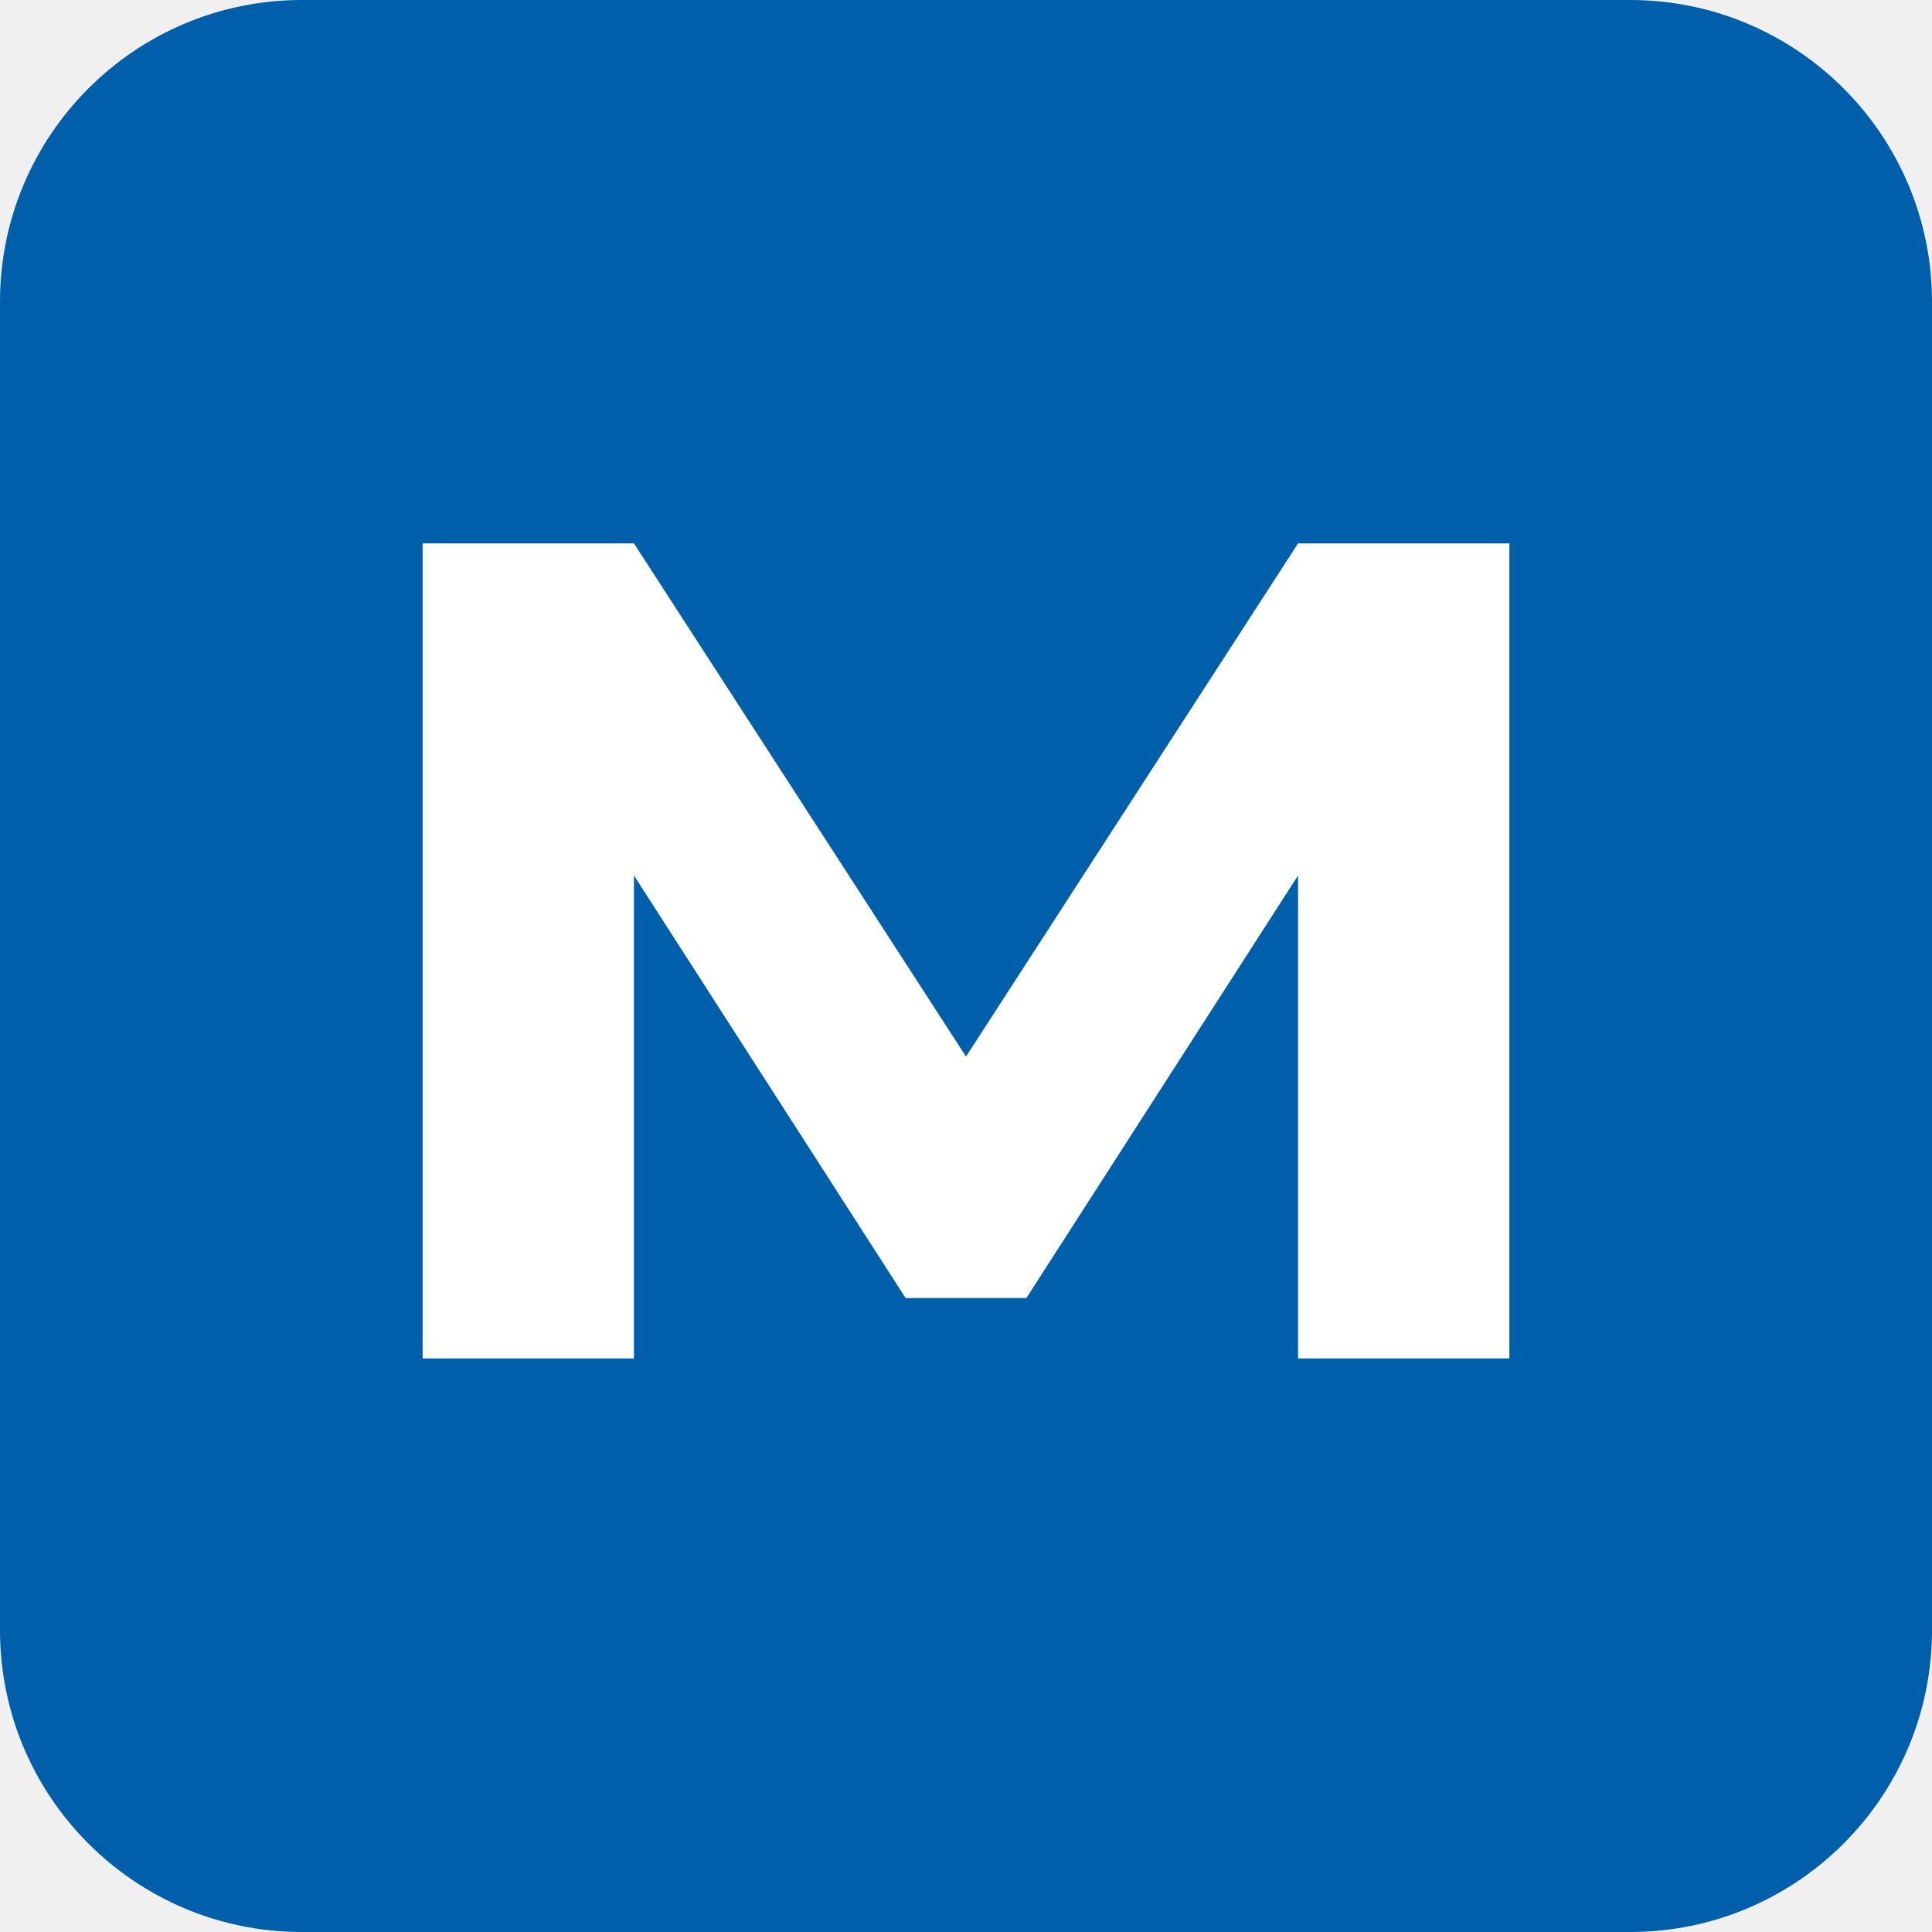
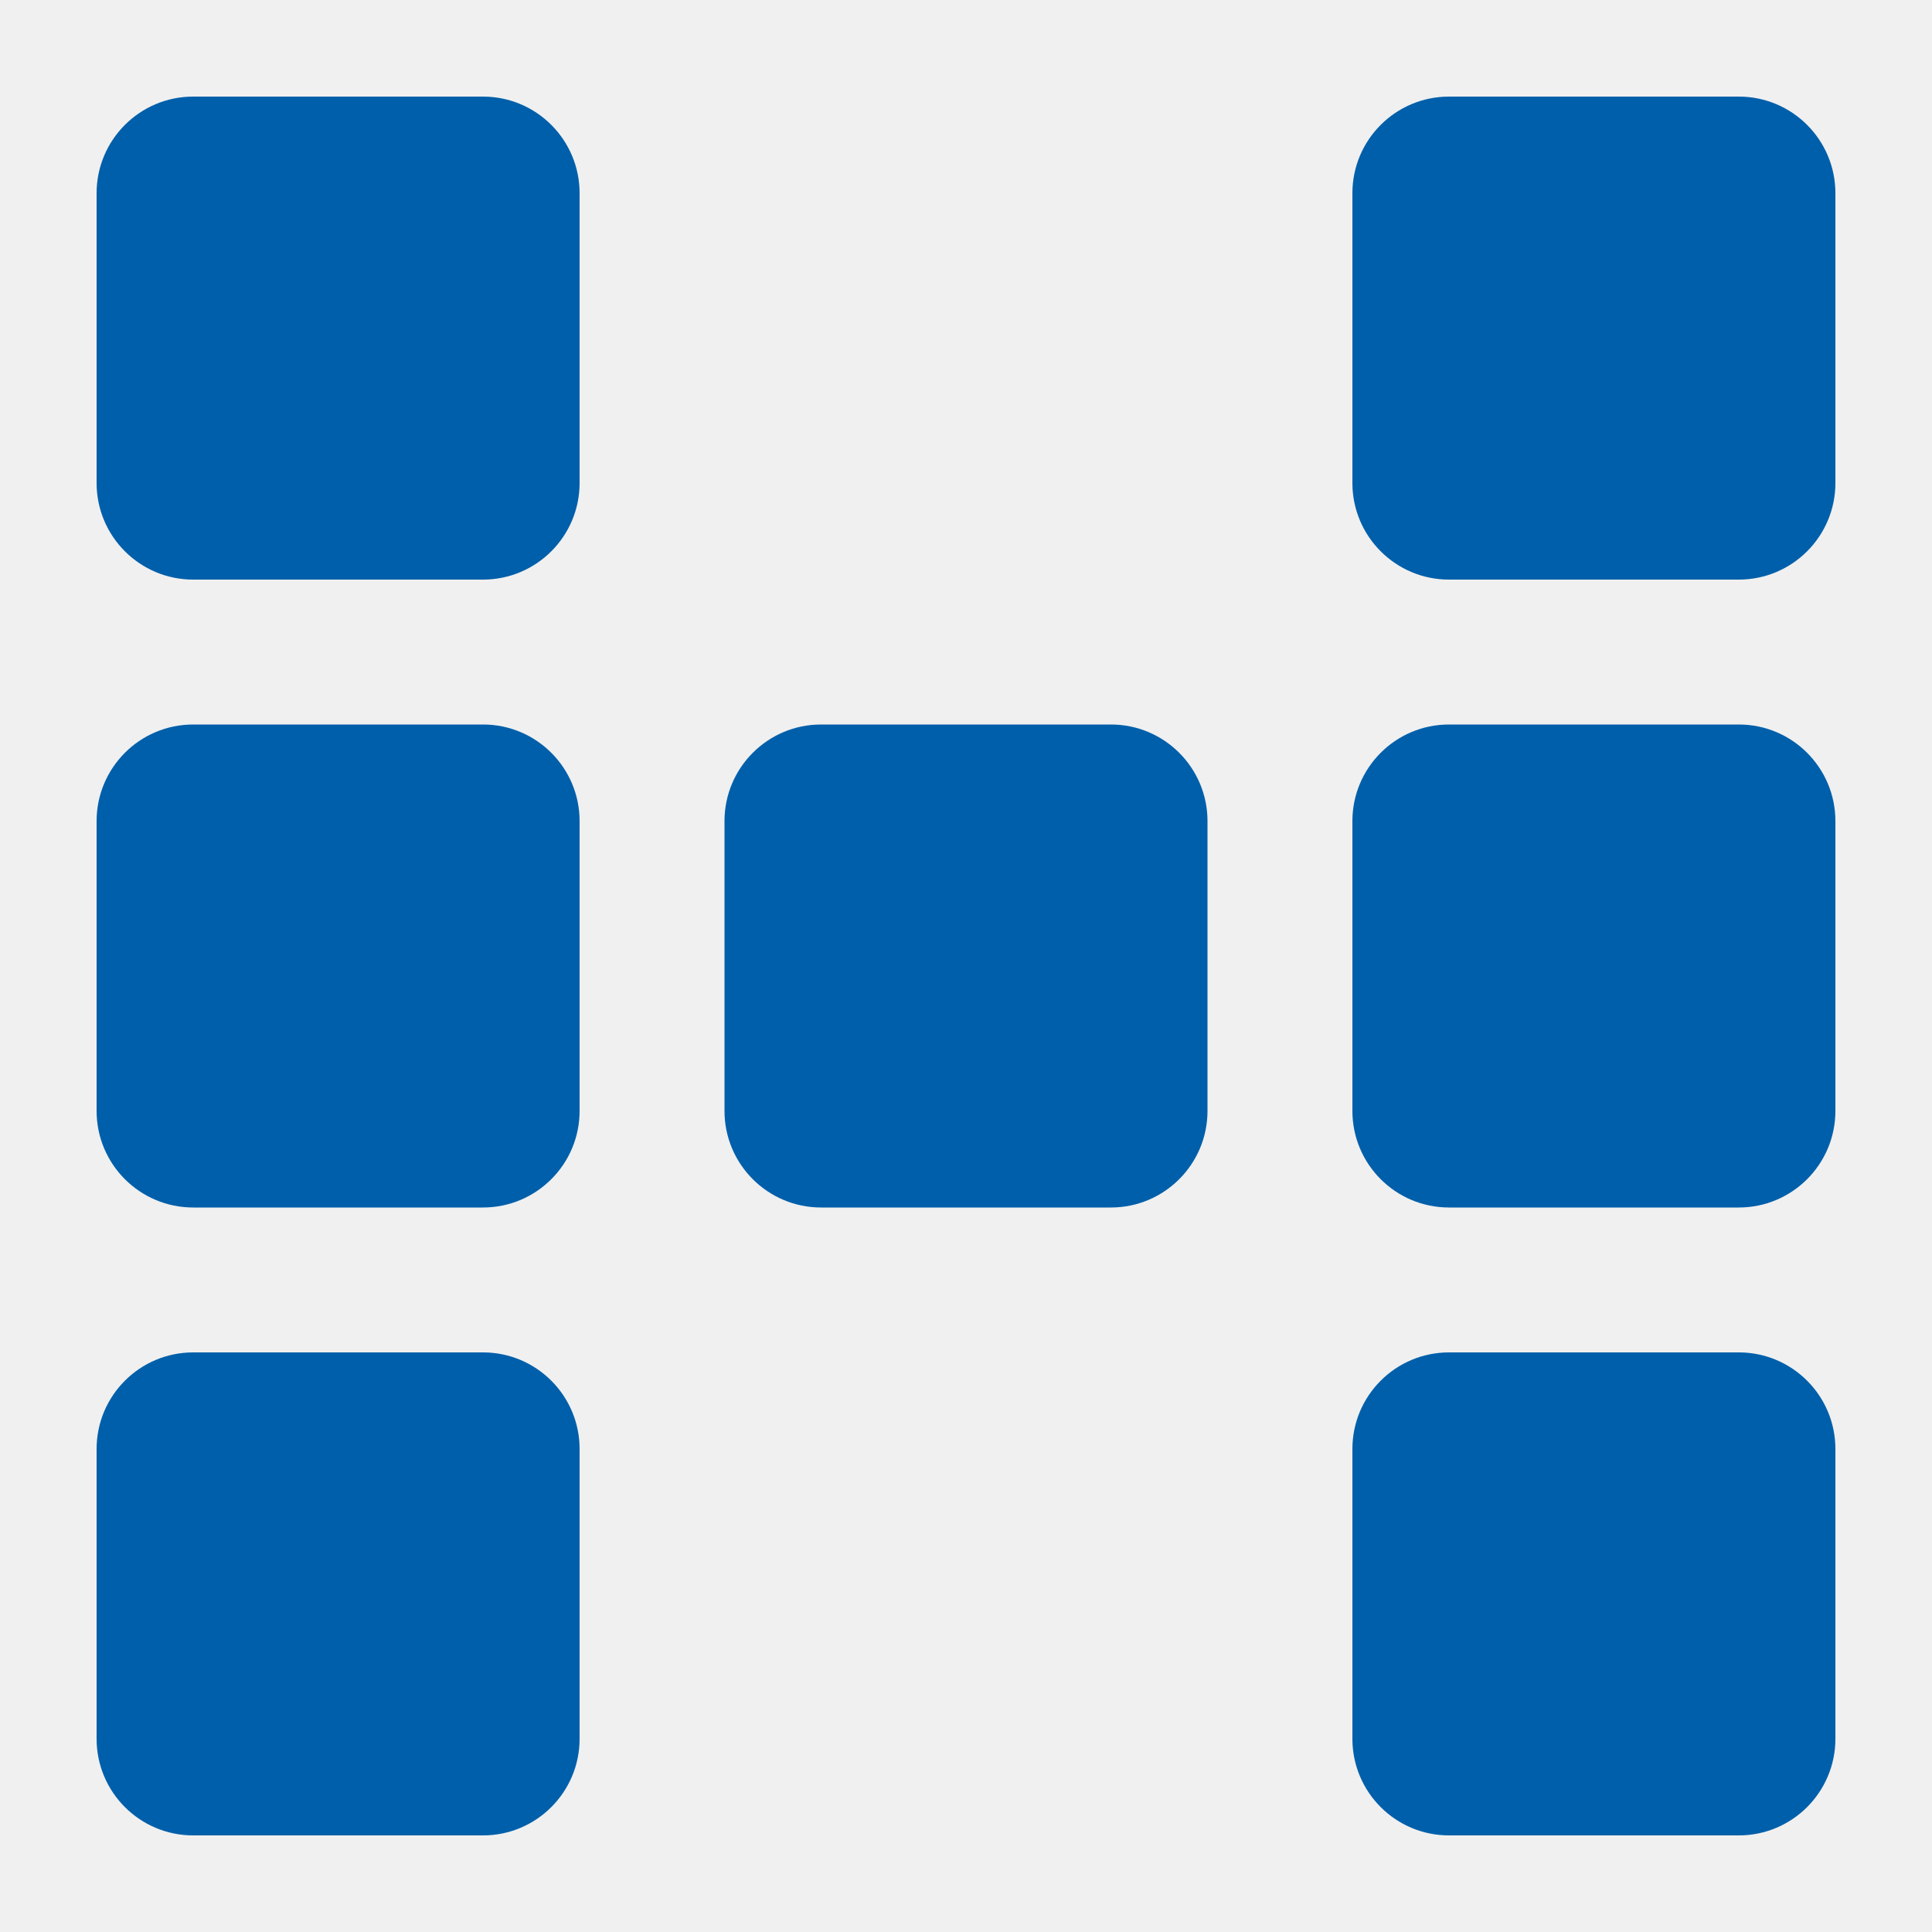
- <svg xmlns="http://www.w3.org/2000/svg" viewBox="0 0 64 64">
-   <rect width="64" height="64" rx="10" fill="#005faa" />
-   <path fill="#fff" d="M14 45V18h7l11 17 11-17h7v27h-7V29L34 43h-4l-9-14v16z" />
+ <svg xmlns="http://www.w3.org/2000/svg" viewBox="0 0 40 40" fill="#005faa">
+   <rect x="2" y="2" width="10" height="10" rx="2" />
+   <rect x="28" y="2" width="10" height="10" rx="2" />
+   <rect x="2" y="15" width="10" height="10" rx="2" />
+   <rect x="15" y="15" width="10" height="10" rx="2" />
+   <rect x="28" y="15" width="10" height="10" rx="2" />
+   <rect x="2" y="28" width="10" height="10" rx="2" />
+   <rect x="28" y="28" width="10" height="10" rx="2" />
</svg>
